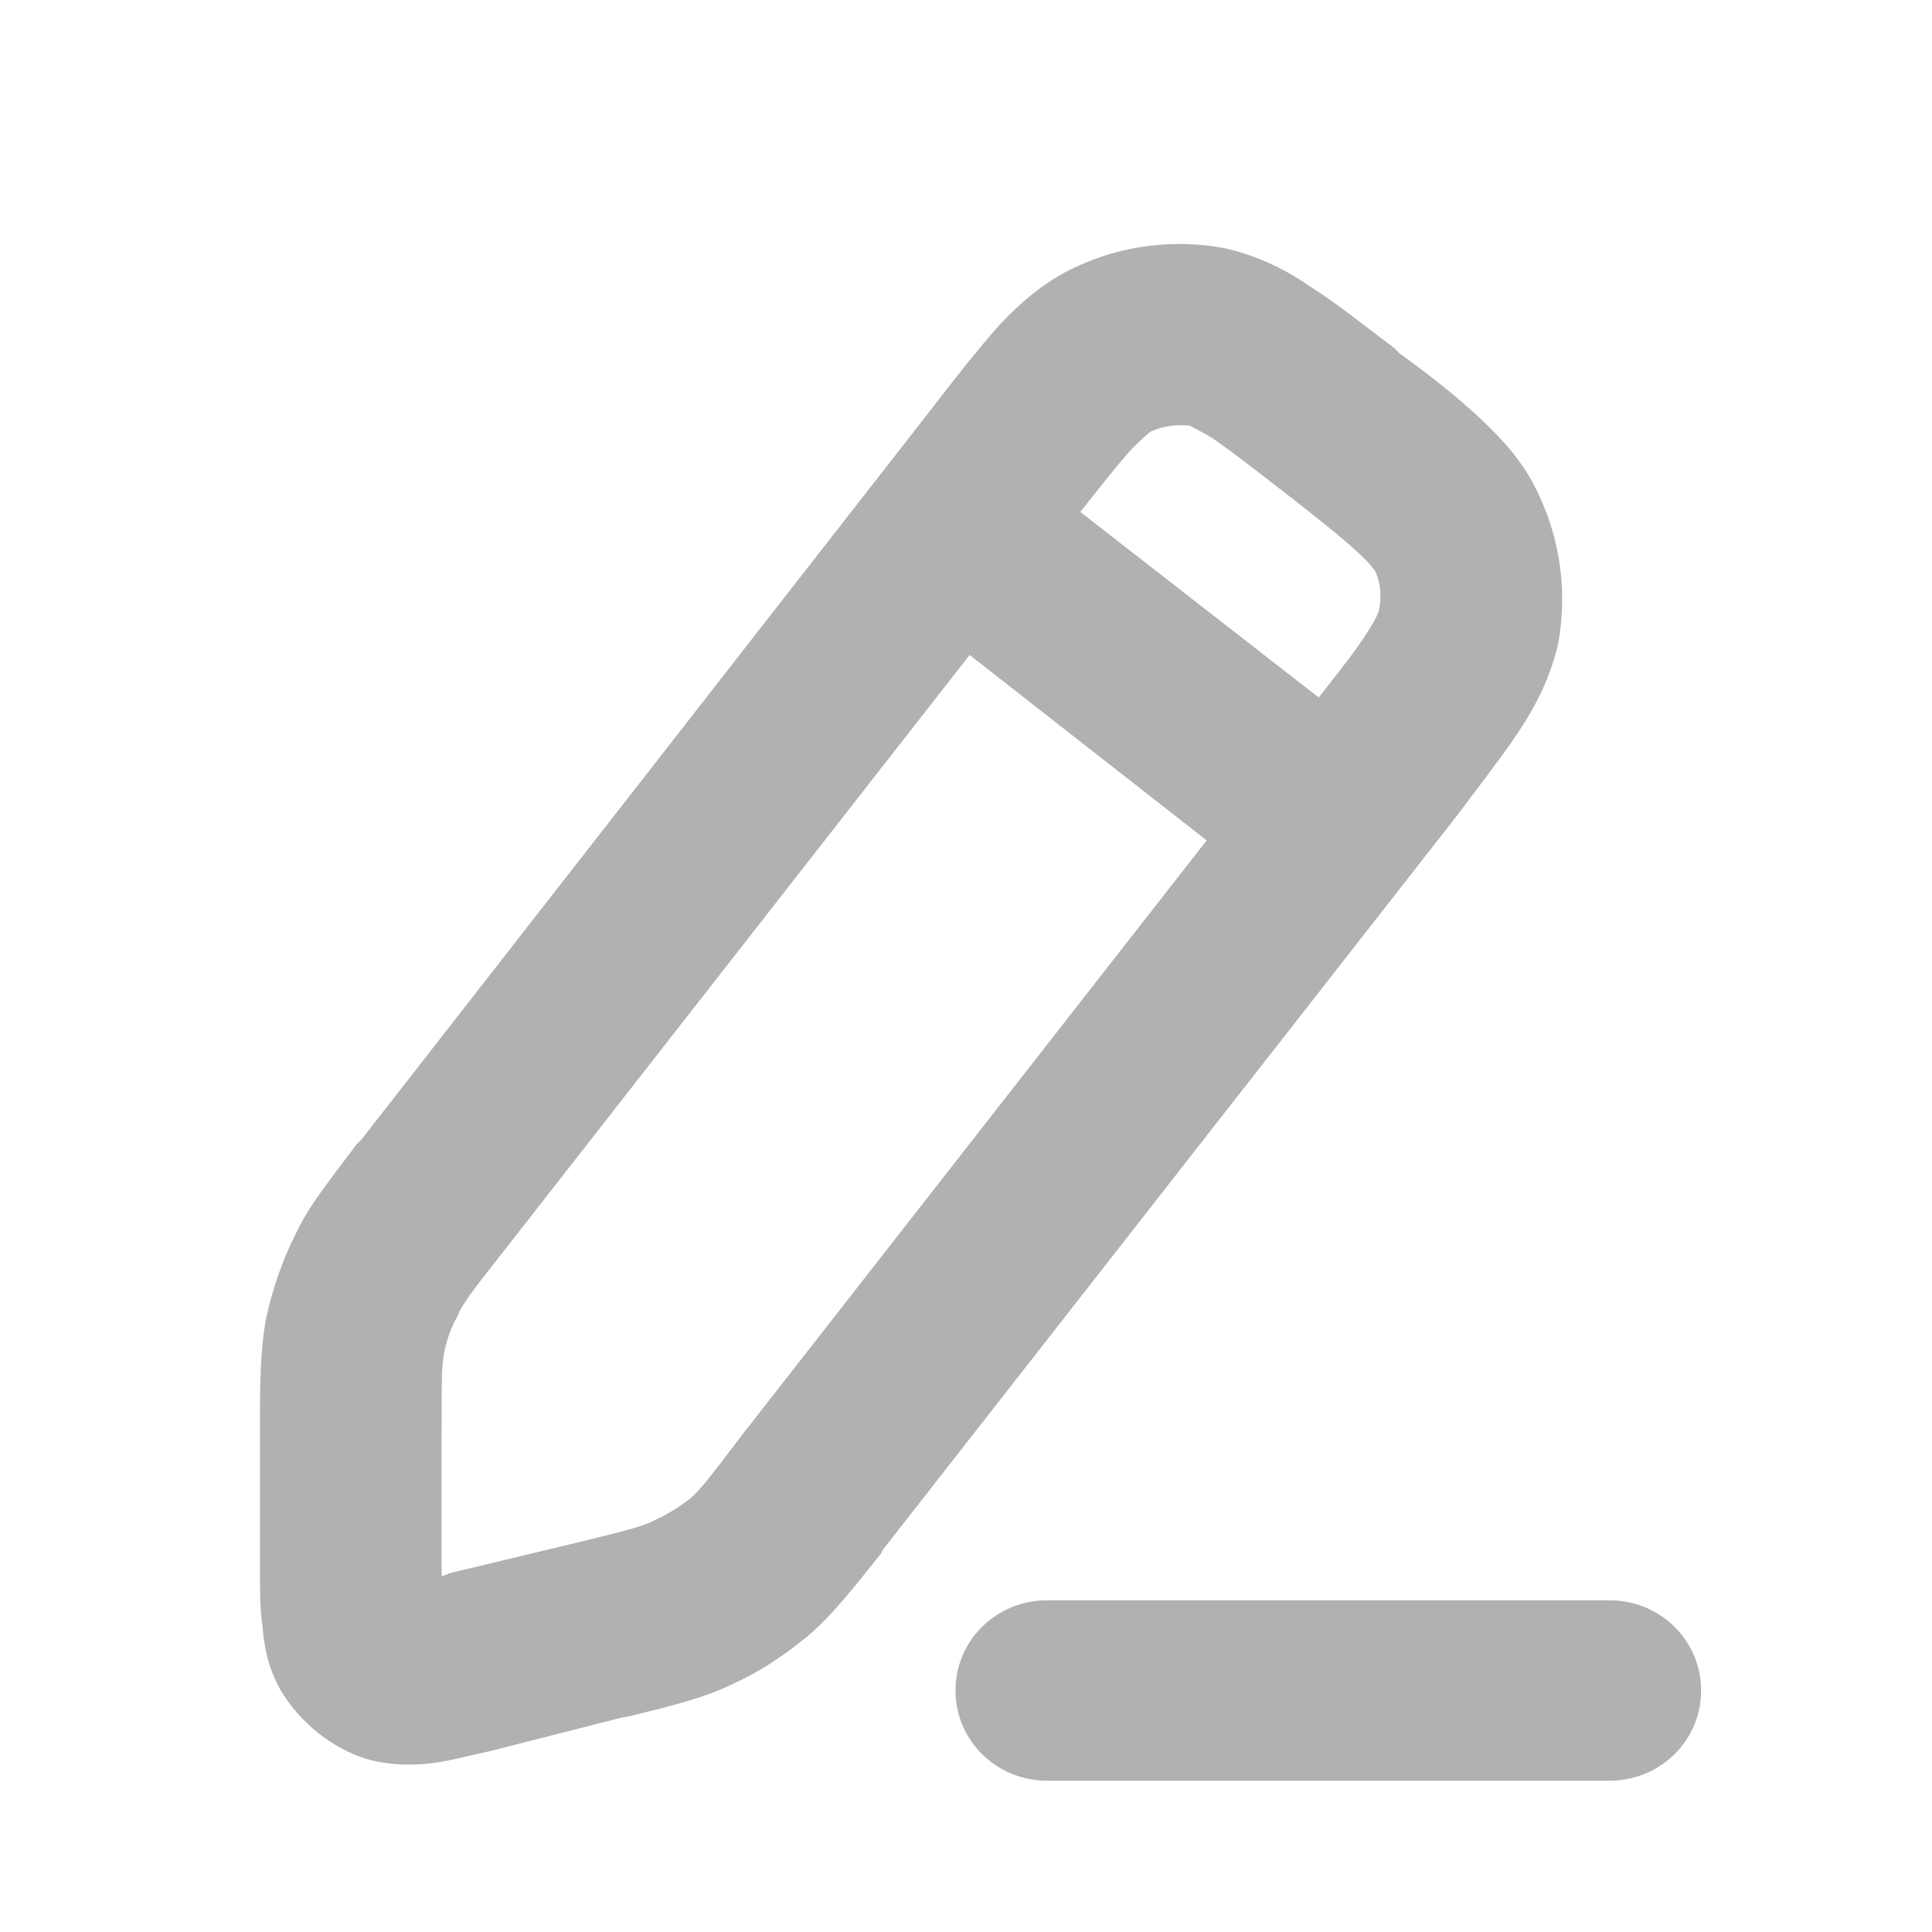
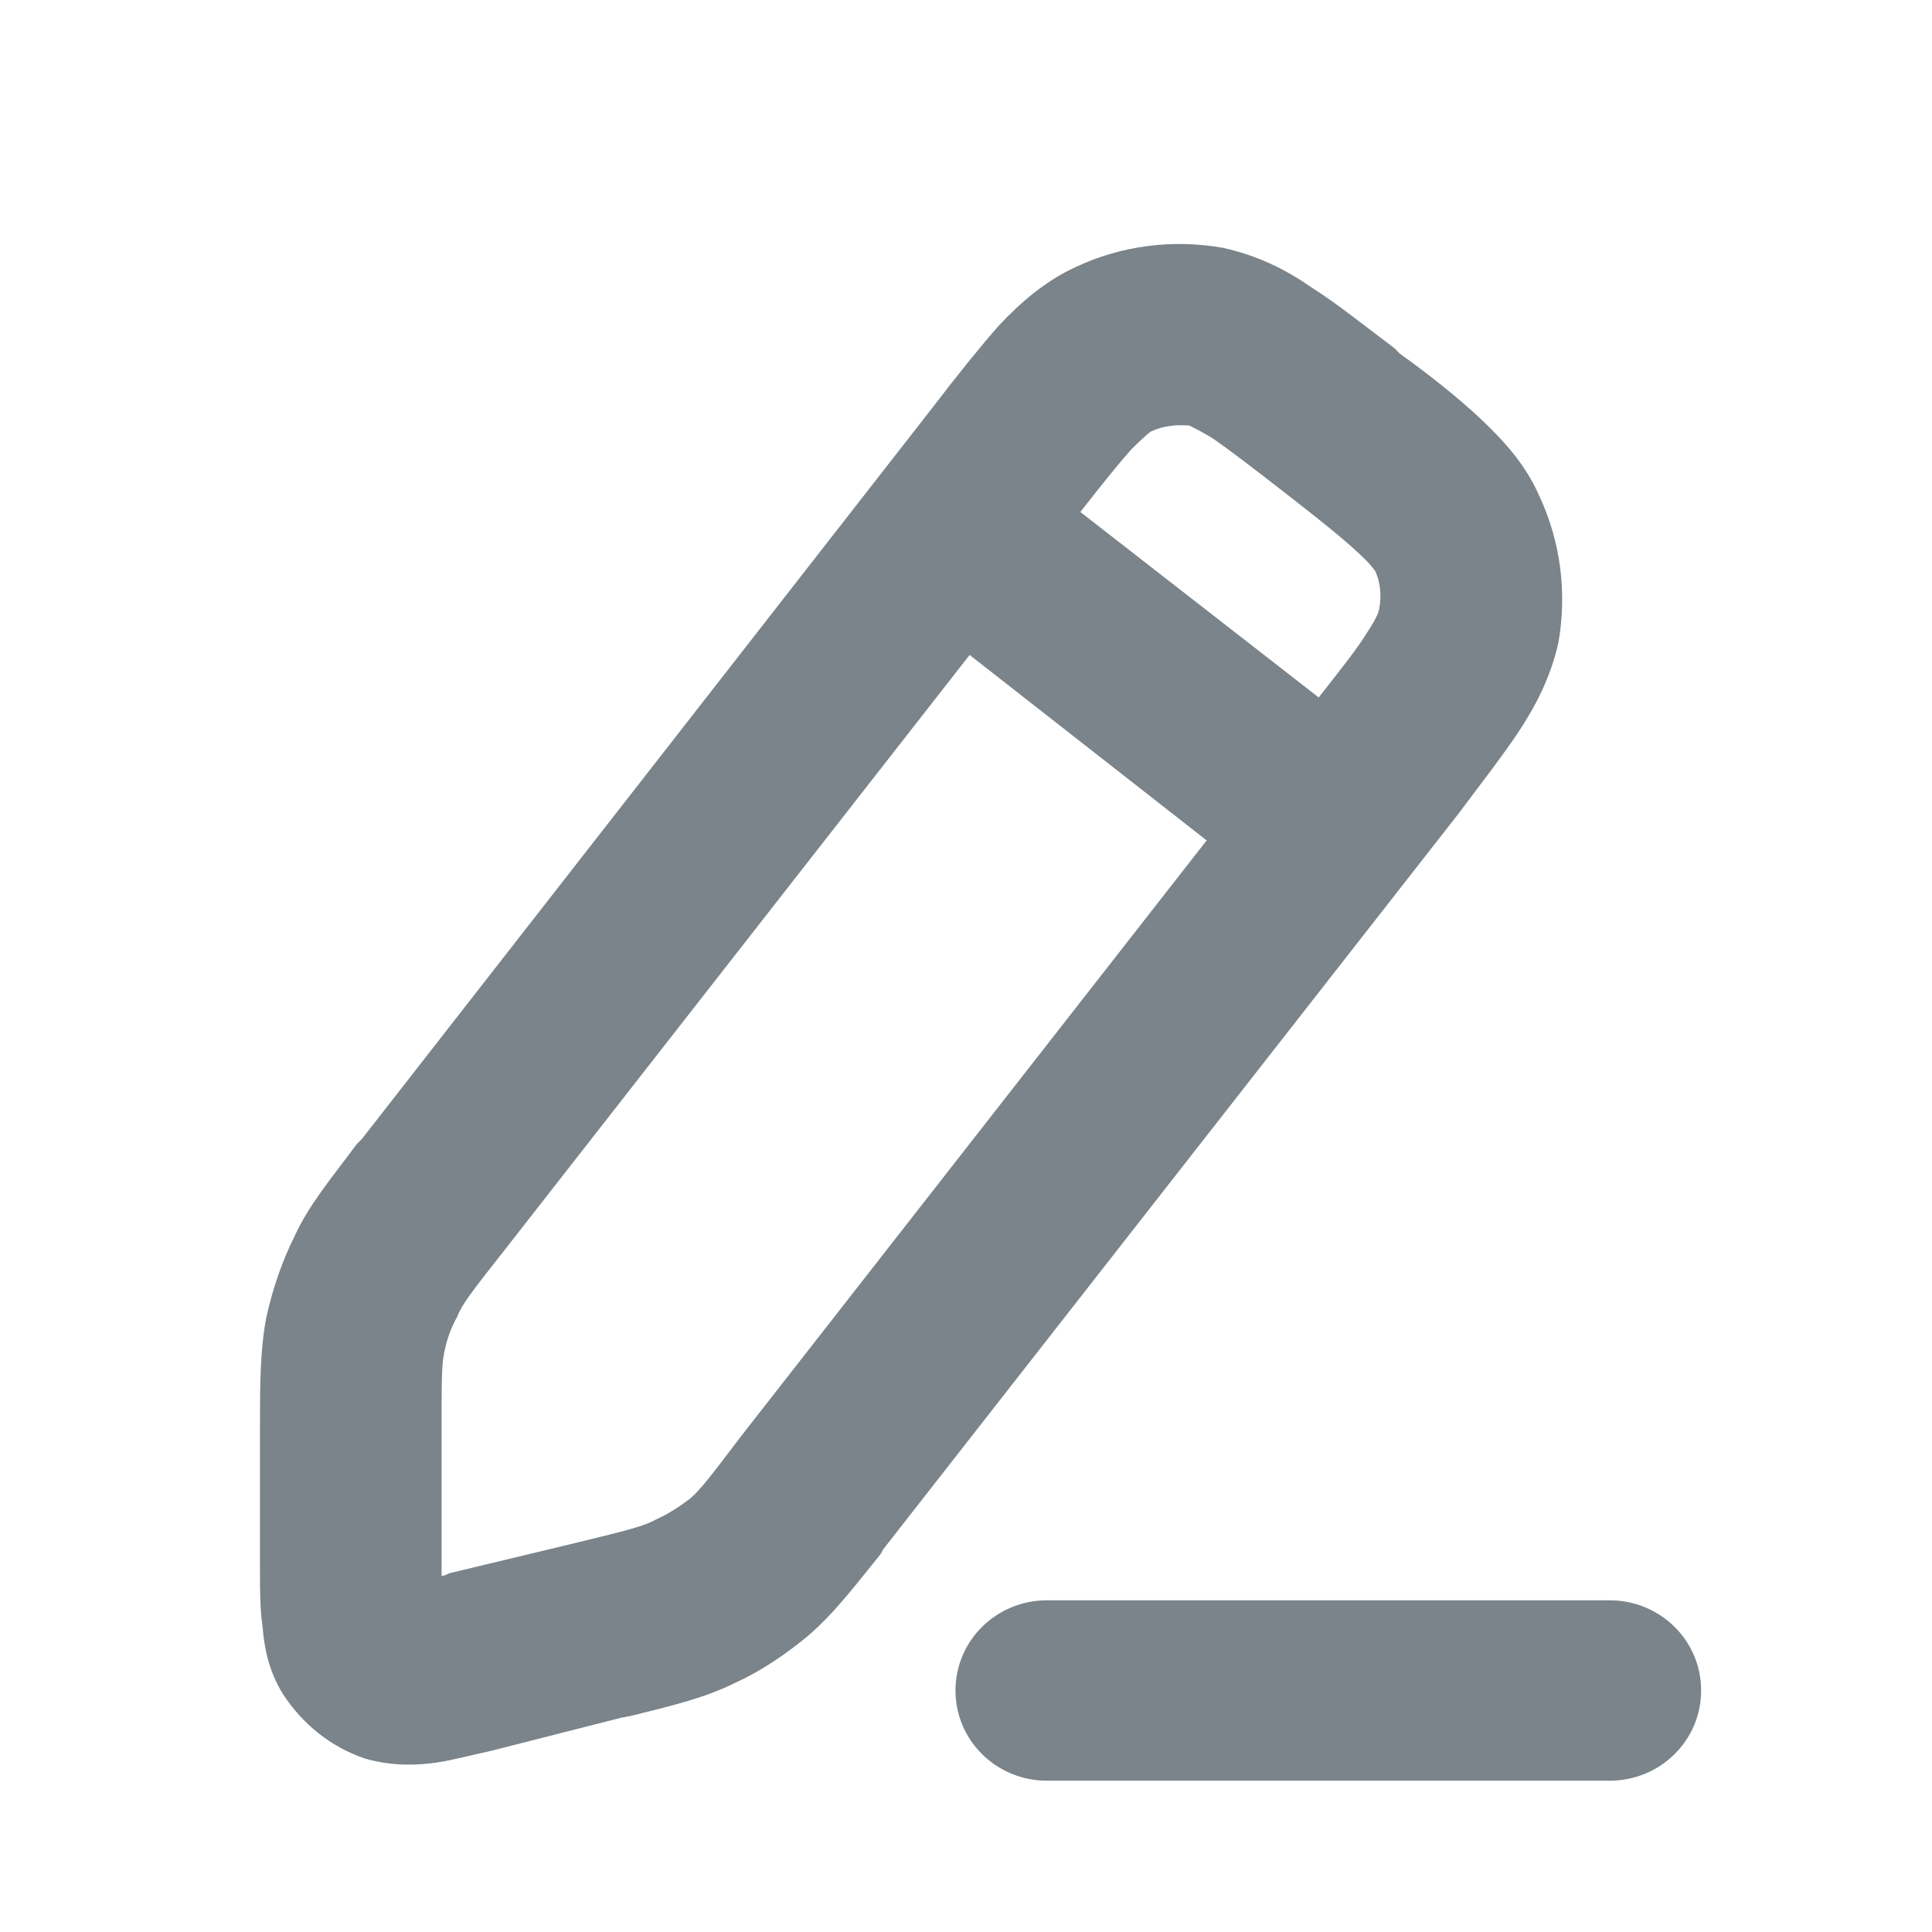
<svg xmlns="http://www.w3.org/2000/svg" viewBox="0 0 16 16" width="16" height="16" fill="none">
  <rect id="edit 2" width="16" height="16" x="0" y="0" />
-   <path id="Vector" d="M8.905 2.213C8.649 2.331 8.446 2.512 8.275 2.693C8.115 2.875 7.934 3.099 7.731 3.365L2.995 9.435C2.985 9.445 2.963 9.467 2.953 9.477C2.739 9.765 2.558 9.979 2.441 10.235C2.334 10.448 2.259 10.672 2.206 10.907C2.153 11.184 2.153 11.472 2.153 11.824C2.153 11.845 2.153 11.867 2.153 11.888L2.153 13.008C2.153 13.168 2.153 13.328 2.174 13.467C2.185 13.616 2.217 13.829 2.345 14.032C2.505 14.277 2.739 14.469 3.027 14.565C3.251 14.629 3.465 14.619 3.614 14.597C3.753 14.576 3.913 14.533 4.062 14.501L5.15 14.224C5.171 14.224 5.193 14.213 5.214 14.213C5.555 14.128 5.833 14.064 6.089 13.936C6.302 13.84 6.505 13.701 6.686 13.552C6.899 13.371 7.07 13.147 7.294 12.869C7.305 12.848 7.315 12.827 7.326 12.816L12.072 6.747C12.264 6.491 12.446 6.256 12.574 6.064C12.723 5.84 12.841 5.605 12.905 5.328C12.979 4.912 12.926 4.485 12.745 4.101C12.627 3.835 12.446 3.643 12.254 3.461C12.083 3.301 11.859 3.12 11.592 2.928L11.55 2.885C11.294 2.693 11.07 2.512 10.867 2.384C10.654 2.235 10.419 2.117 10.131 2.053C9.715 1.979 9.289 2.032 8.905 2.213ZM9.374 3.717C9.267 3.835 9.139 3.995 8.947 4.24L10.921 5.776C11.113 5.531 11.241 5.371 11.326 5.232C11.411 5.104 11.422 5.051 11.422 5.04C11.443 4.933 11.432 4.827 11.39 4.731C11.379 4.72 11.358 4.677 11.241 4.571C11.113 4.453 10.942 4.315 10.654 4.091C10.366 3.867 10.184 3.728 10.046 3.632C9.907 3.547 9.865 3.536 9.854 3.525C9.747 3.515 9.641 3.525 9.545 3.568C9.534 3.568 9.491 3.6 9.374 3.717ZM4.179 10.352C3.902 10.704 3.827 10.8 3.785 10.907C3.731 11.003 3.699 11.099 3.678 11.205C3.657 11.312 3.657 11.44 3.657 11.877L3.657 12.976C3.657 13.008 3.657 13.029 3.657 13.051C3.678 13.051 3.699 13.04 3.721 13.029L4.787 12.773C5.225 12.667 5.342 12.635 5.438 12.581C5.534 12.539 5.63 12.475 5.715 12.411C5.801 12.336 5.875 12.24 6.142 11.888L9.993 6.96L8.03 5.424L4.179 10.352ZM7.913 14C7.913 14.416 8.254 14.747 8.67 14.747L13.331 14.747C13.747 14.747 14.088 14.416 14.088 14C14.088 13.584 13.747 13.253 13.331 13.253L8.67 13.253C8.254 13.253 7.913 13.584 7.913 14Z" fill="rgb(175,177,179)" fill-rule="evenodd" />
+   <path id="Vector" d="M8.905 2.213C8.649 2.331 8.446 2.512 8.275 2.693C8.115 2.875 7.934 3.099 7.731 3.365L2.995 9.435C2.985 9.445 2.963 9.467 2.953 9.477C2.739 9.765 2.558 9.979 2.441 10.235C2.334 10.448 2.259 10.672 2.206 10.907C2.153 11.184 2.153 11.472 2.153 11.824C2.153 11.845 2.153 11.867 2.153 11.888L2.153 13.008C2.153 13.168 2.153 13.328 2.174 13.467C2.185 13.616 2.217 13.829 2.345 14.032C2.505 14.277 2.739 14.469 3.027 14.565C3.251 14.629 3.465 14.619 3.614 14.597C3.753 14.576 3.913 14.533 4.062 14.501L5.15 14.224C5.171 14.224 5.193 14.213 5.214 14.213C5.555 14.128 5.833 14.064 6.089 13.936C6.302 13.84 6.505 13.701 6.686 13.552C6.899 13.371 7.07 13.147 7.294 12.869C7.305 12.848 7.315 12.827 7.326 12.816L12.072 6.747C12.264 6.491 12.446 6.256 12.574 6.064C12.723 5.84 12.841 5.605 12.905 5.328C12.979 4.912 12.926 4.485 12.745 4.101C12.627 3.835 12.446 3.643 12.254 3.461C12.083 3.301 11.859 3.12 11.592 2.928L11.55 2.885C11.294 2.693 11.07 2.512 10.867 2.384C10.654 2.235 10.419 2.117 10.131 2.053C9.715 1.979 9.289 2.032 8.905 2.213ZM9.374 3.717C9.267 3.835 9.139 3.995 8.947 4.24L10.921 5.776C11.113 5.531 11.241 5.371 11.326 5.232C11.411 5.104 11.422 5.051 11.422 5.04C11.443 4.933 11.432 4.827 11.39 4.731C11.379 4.72 11.358 4.677 11.241 4.571C11.113 4.453 10.942 4.315 10.654 4.091C10.366 3.867 10.184 3.728 10.046 3.632C9.907 3.547 9.865 3.536 9.854 3.525C9.747 3.515 9.641 3.525 9.545 3.568C9.534 3.568 9.491 3.6 9.374 3.717ZM4.179 10.352C3.902 10.704 3.827 10.8 3.785 10.907C3.731 11.003 3.699 11.099 3.678 11.205C3.657 11.312 3.657 11.44 3.657 11.877L3.657 12.976C3.657 13.008 3.657 13.029 3.657 13.051C3.678 13.051 3.699 13.04 3.721 13.029L4.787 12.773C5.225 12.667 5.342 12.635 5.438 12.581C5.534 12.539 5.63 12.475 5.715 12.411C5.801 12.336 5.875 12.24 6.142 11.888L9.993 6.96L8.03 5.424L4.179 10.352ZM7.913 14C7.913 14.416 8.254 14.747 8.67 14.747L13.331 14.747C13.747 14.747 14.088 14.416 14.088 14C14.088 13.584 13.747 13.253 13.331 13.253L8.67 13.253C8.254 13.253 7.913 13.584 7.913 14Z" fill="#7a848a" fill-rule="evenodd" />
</svg>
